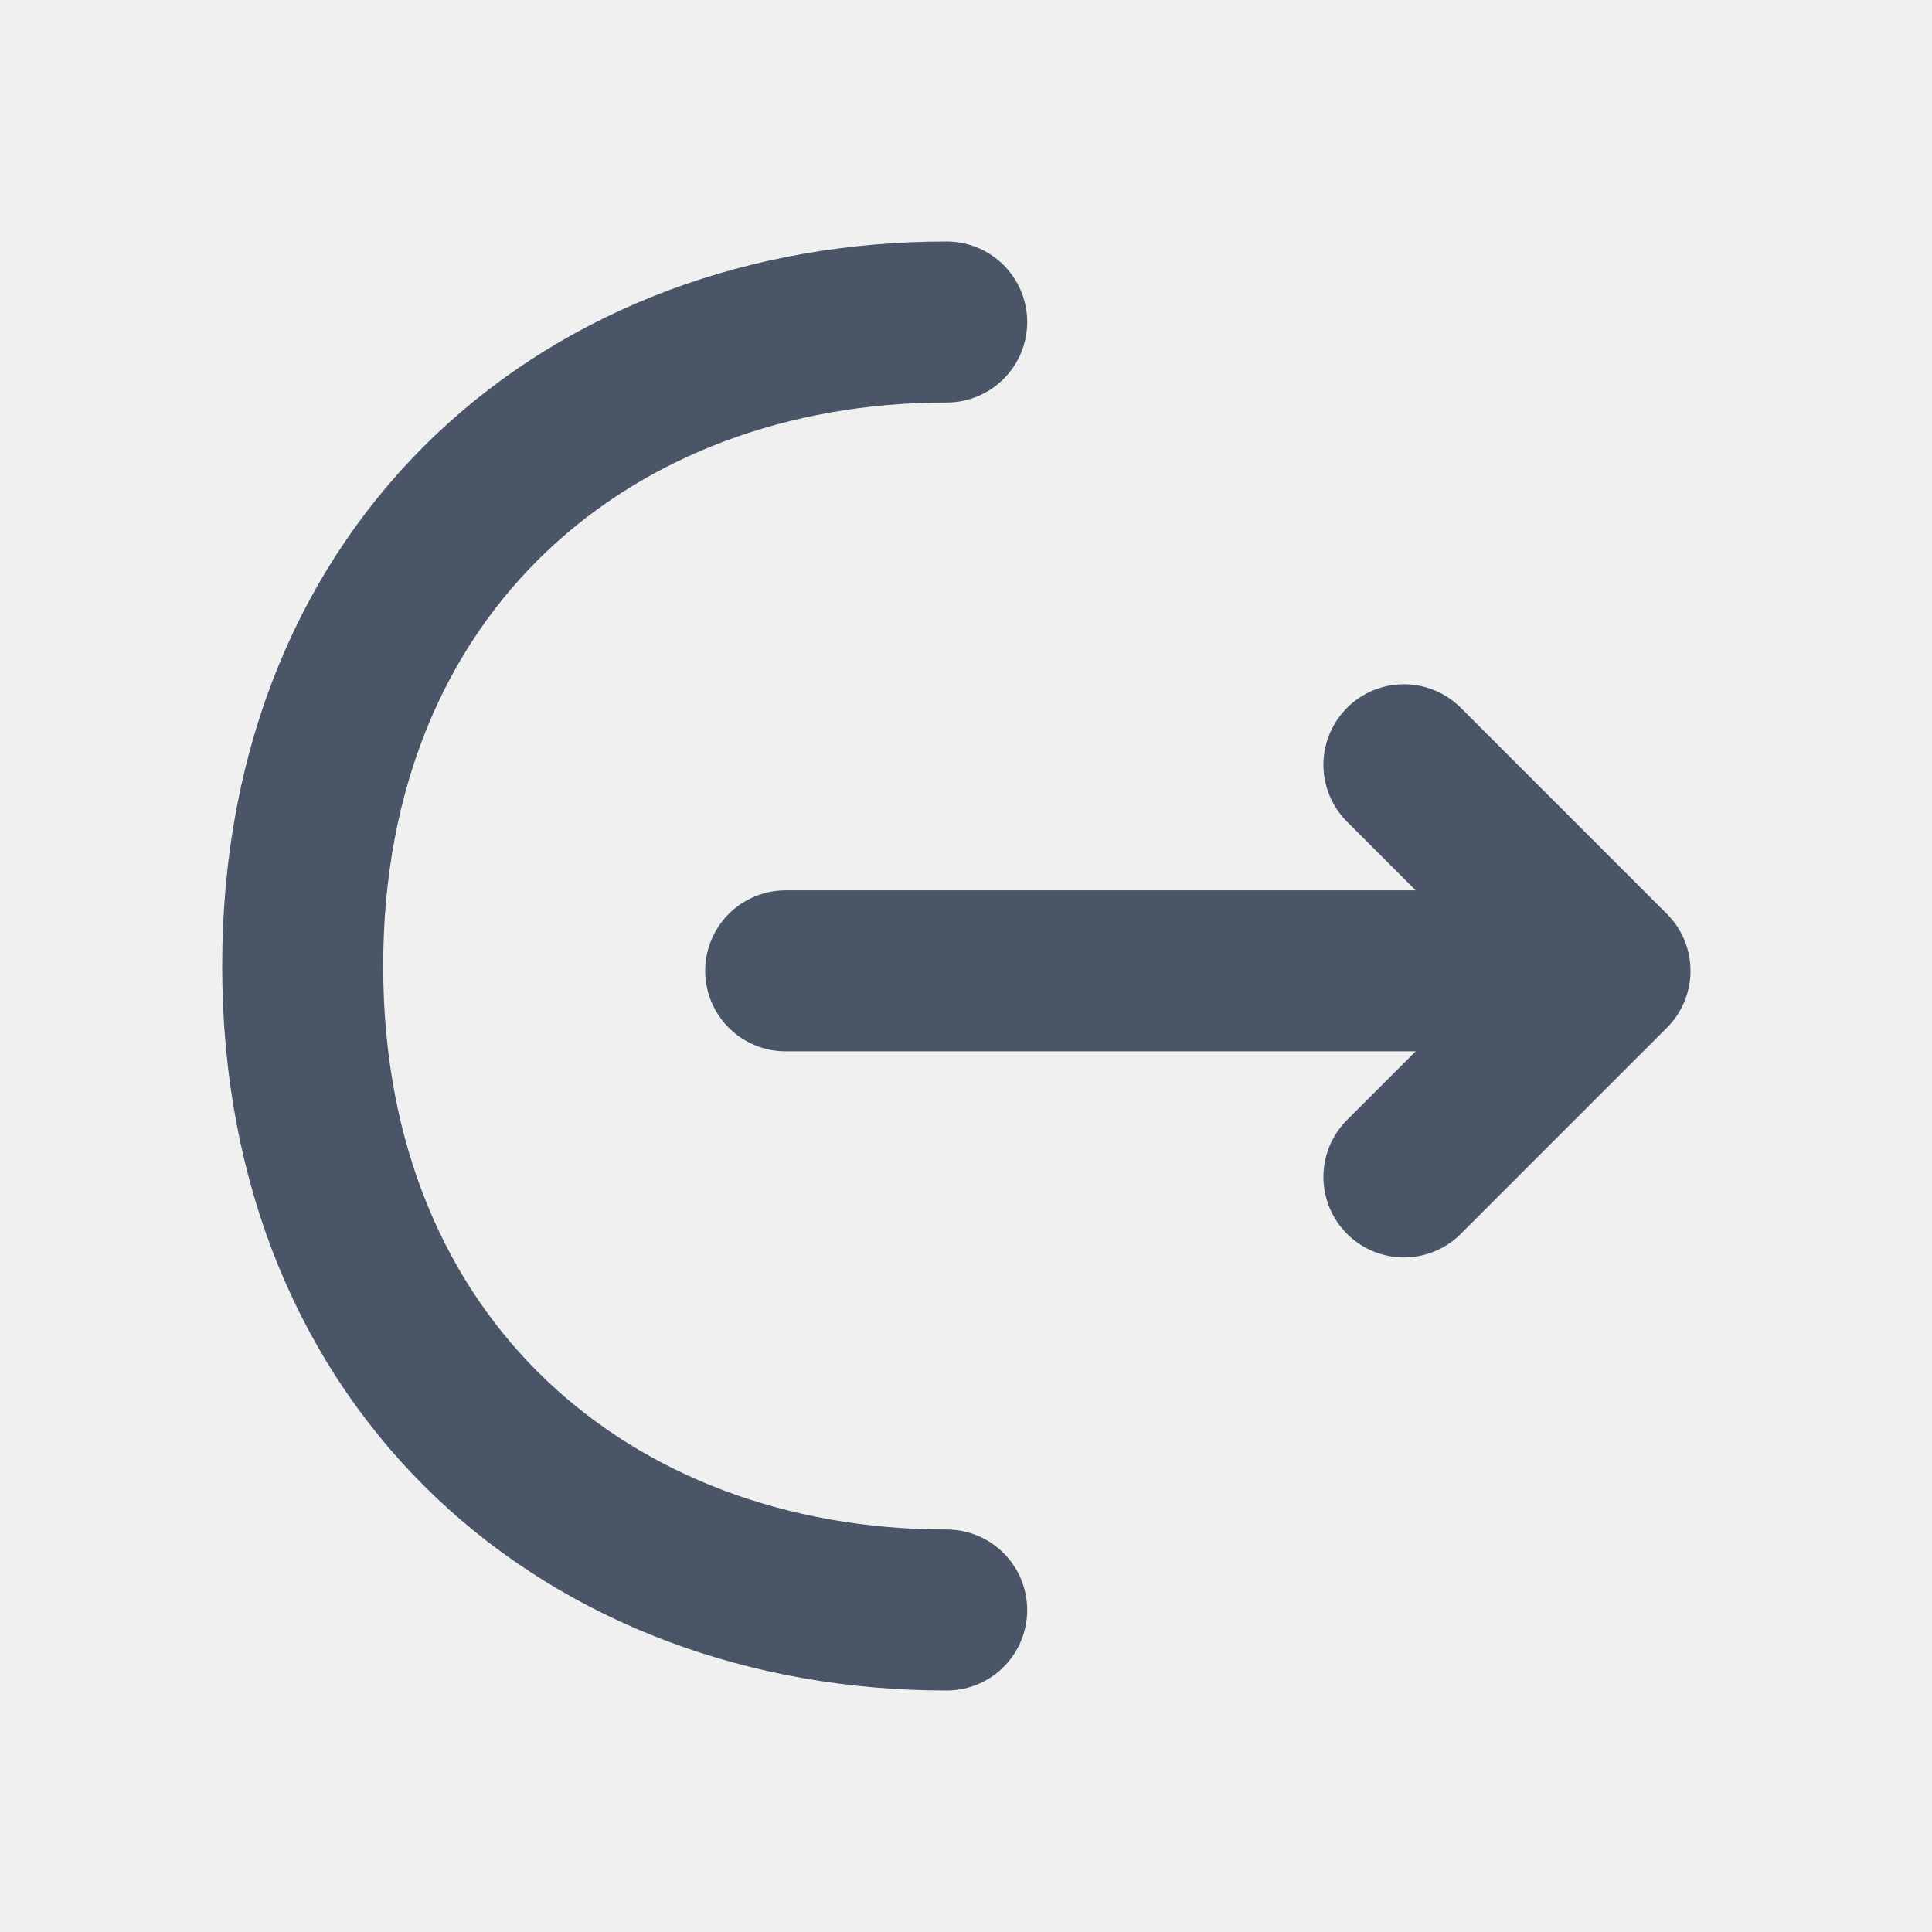
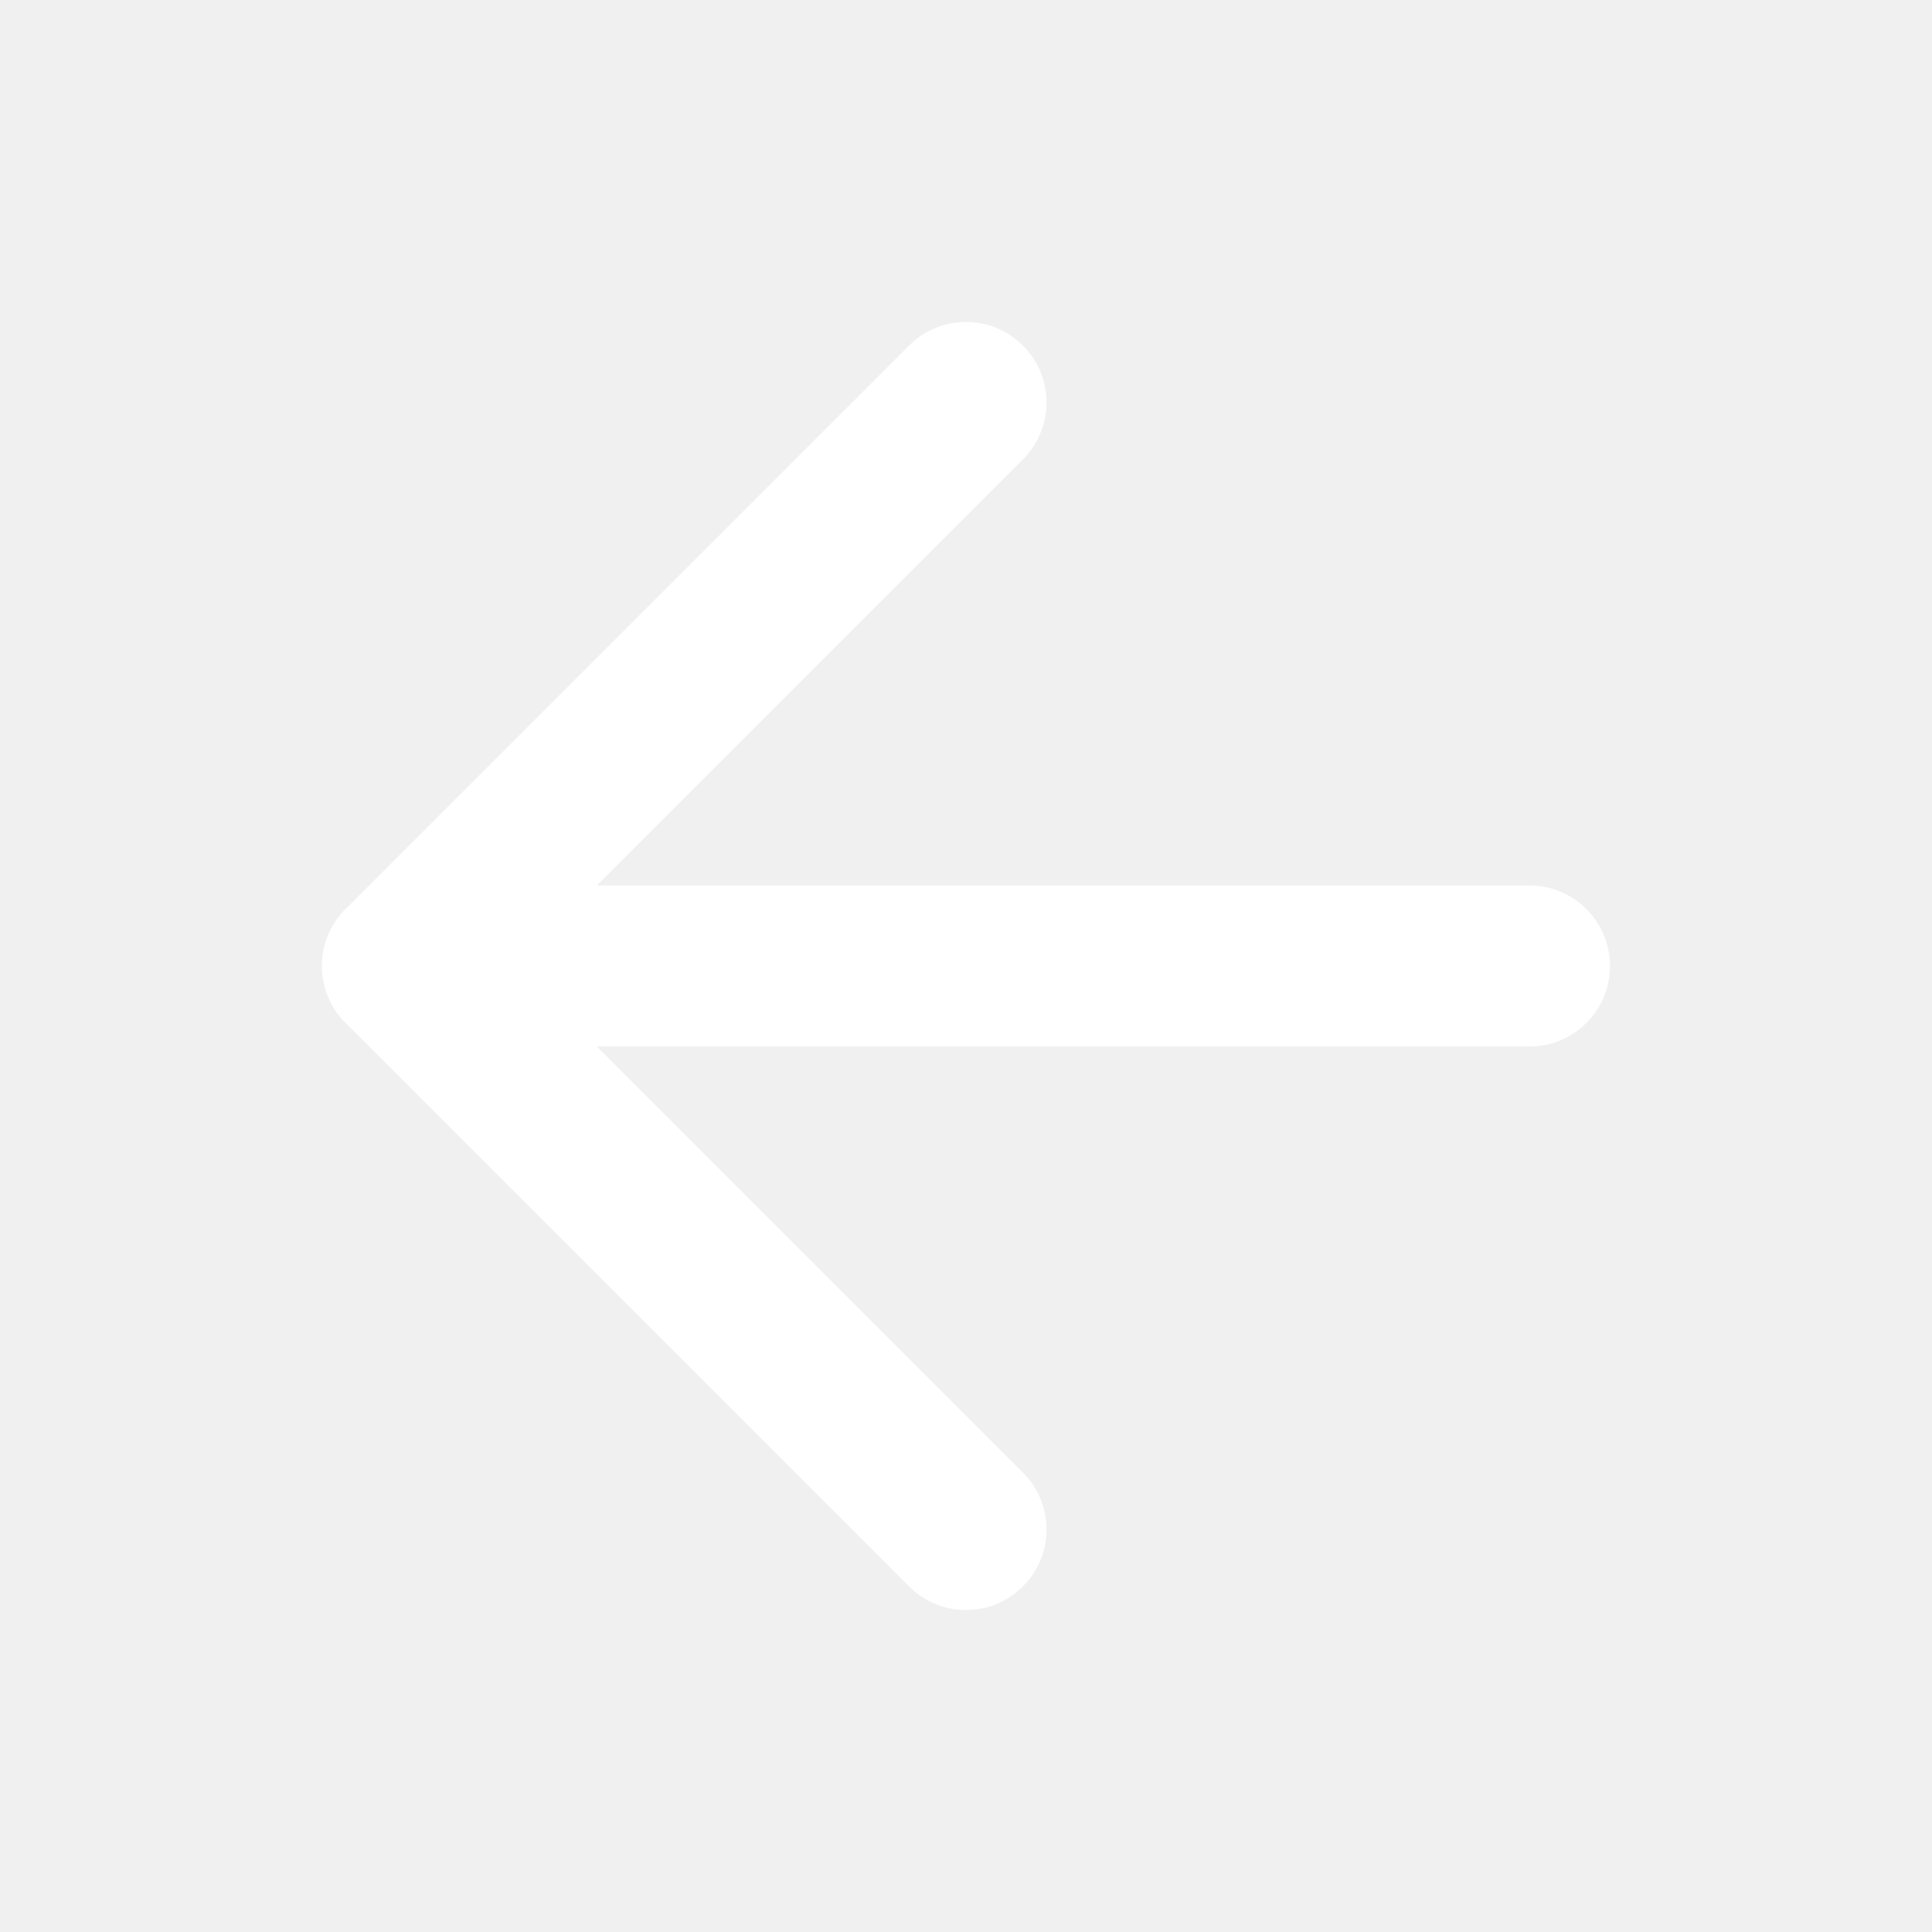
<svg xmlns="http://www.w3.org/2000/svg" width="24" height="24" viewBox="0 0 24 24" fill="none">
-   <path d="M17.44 14.62L20 12.06L17.44 9.5" stroke="#4A5568" stroke-width="2" stroke-miterlimit="10" stroke-linecap="round" stroke-linejoin="round" />
-   <path d="M9.76 12.06H19.93" stroke="#4A5568" stroke-width="2" stroke-miterlimit="10" stroke-linecap="round" stroke-linejoin="round" />
-   <path d="M11.76 20C7.34 20 3.76 17 3.76 12C3.76 7 7.34 4 11.76 4" stroke="#4A5568" stroke-width="2" stroke-miterlimit="10" stroke-linecap="round" stroke-linejoin="round" />
+   <path fill-rule="evenodd" clip-rule="evenodd" d="M4 12C4 11.448 4.448 11 5 11H19C19.552 11 20 11.448 20 12C20 12.552 19.552 13 19 13H5C4.448 13 4 12.552 4 12Z" fill="white" />
+   <path fill-rule="evenodd" clip-rule="evenodd" d="M12.707 4.293C13.098 4.683 13.098 5.317 12.707 5.707L6.414 12L12.707 18.293C13.098 18.683 13.098 19.317 12.707 19.707C12.317 20.098 11.683 20.098 11.293 19.707L4.293 12.707C3.902 12.317 3.902 11.683 4.293 11.293L11.293 4.293C11.683 3.902 12.317 3.902 12.707 4.293Z" fill="white" />
</svg>
